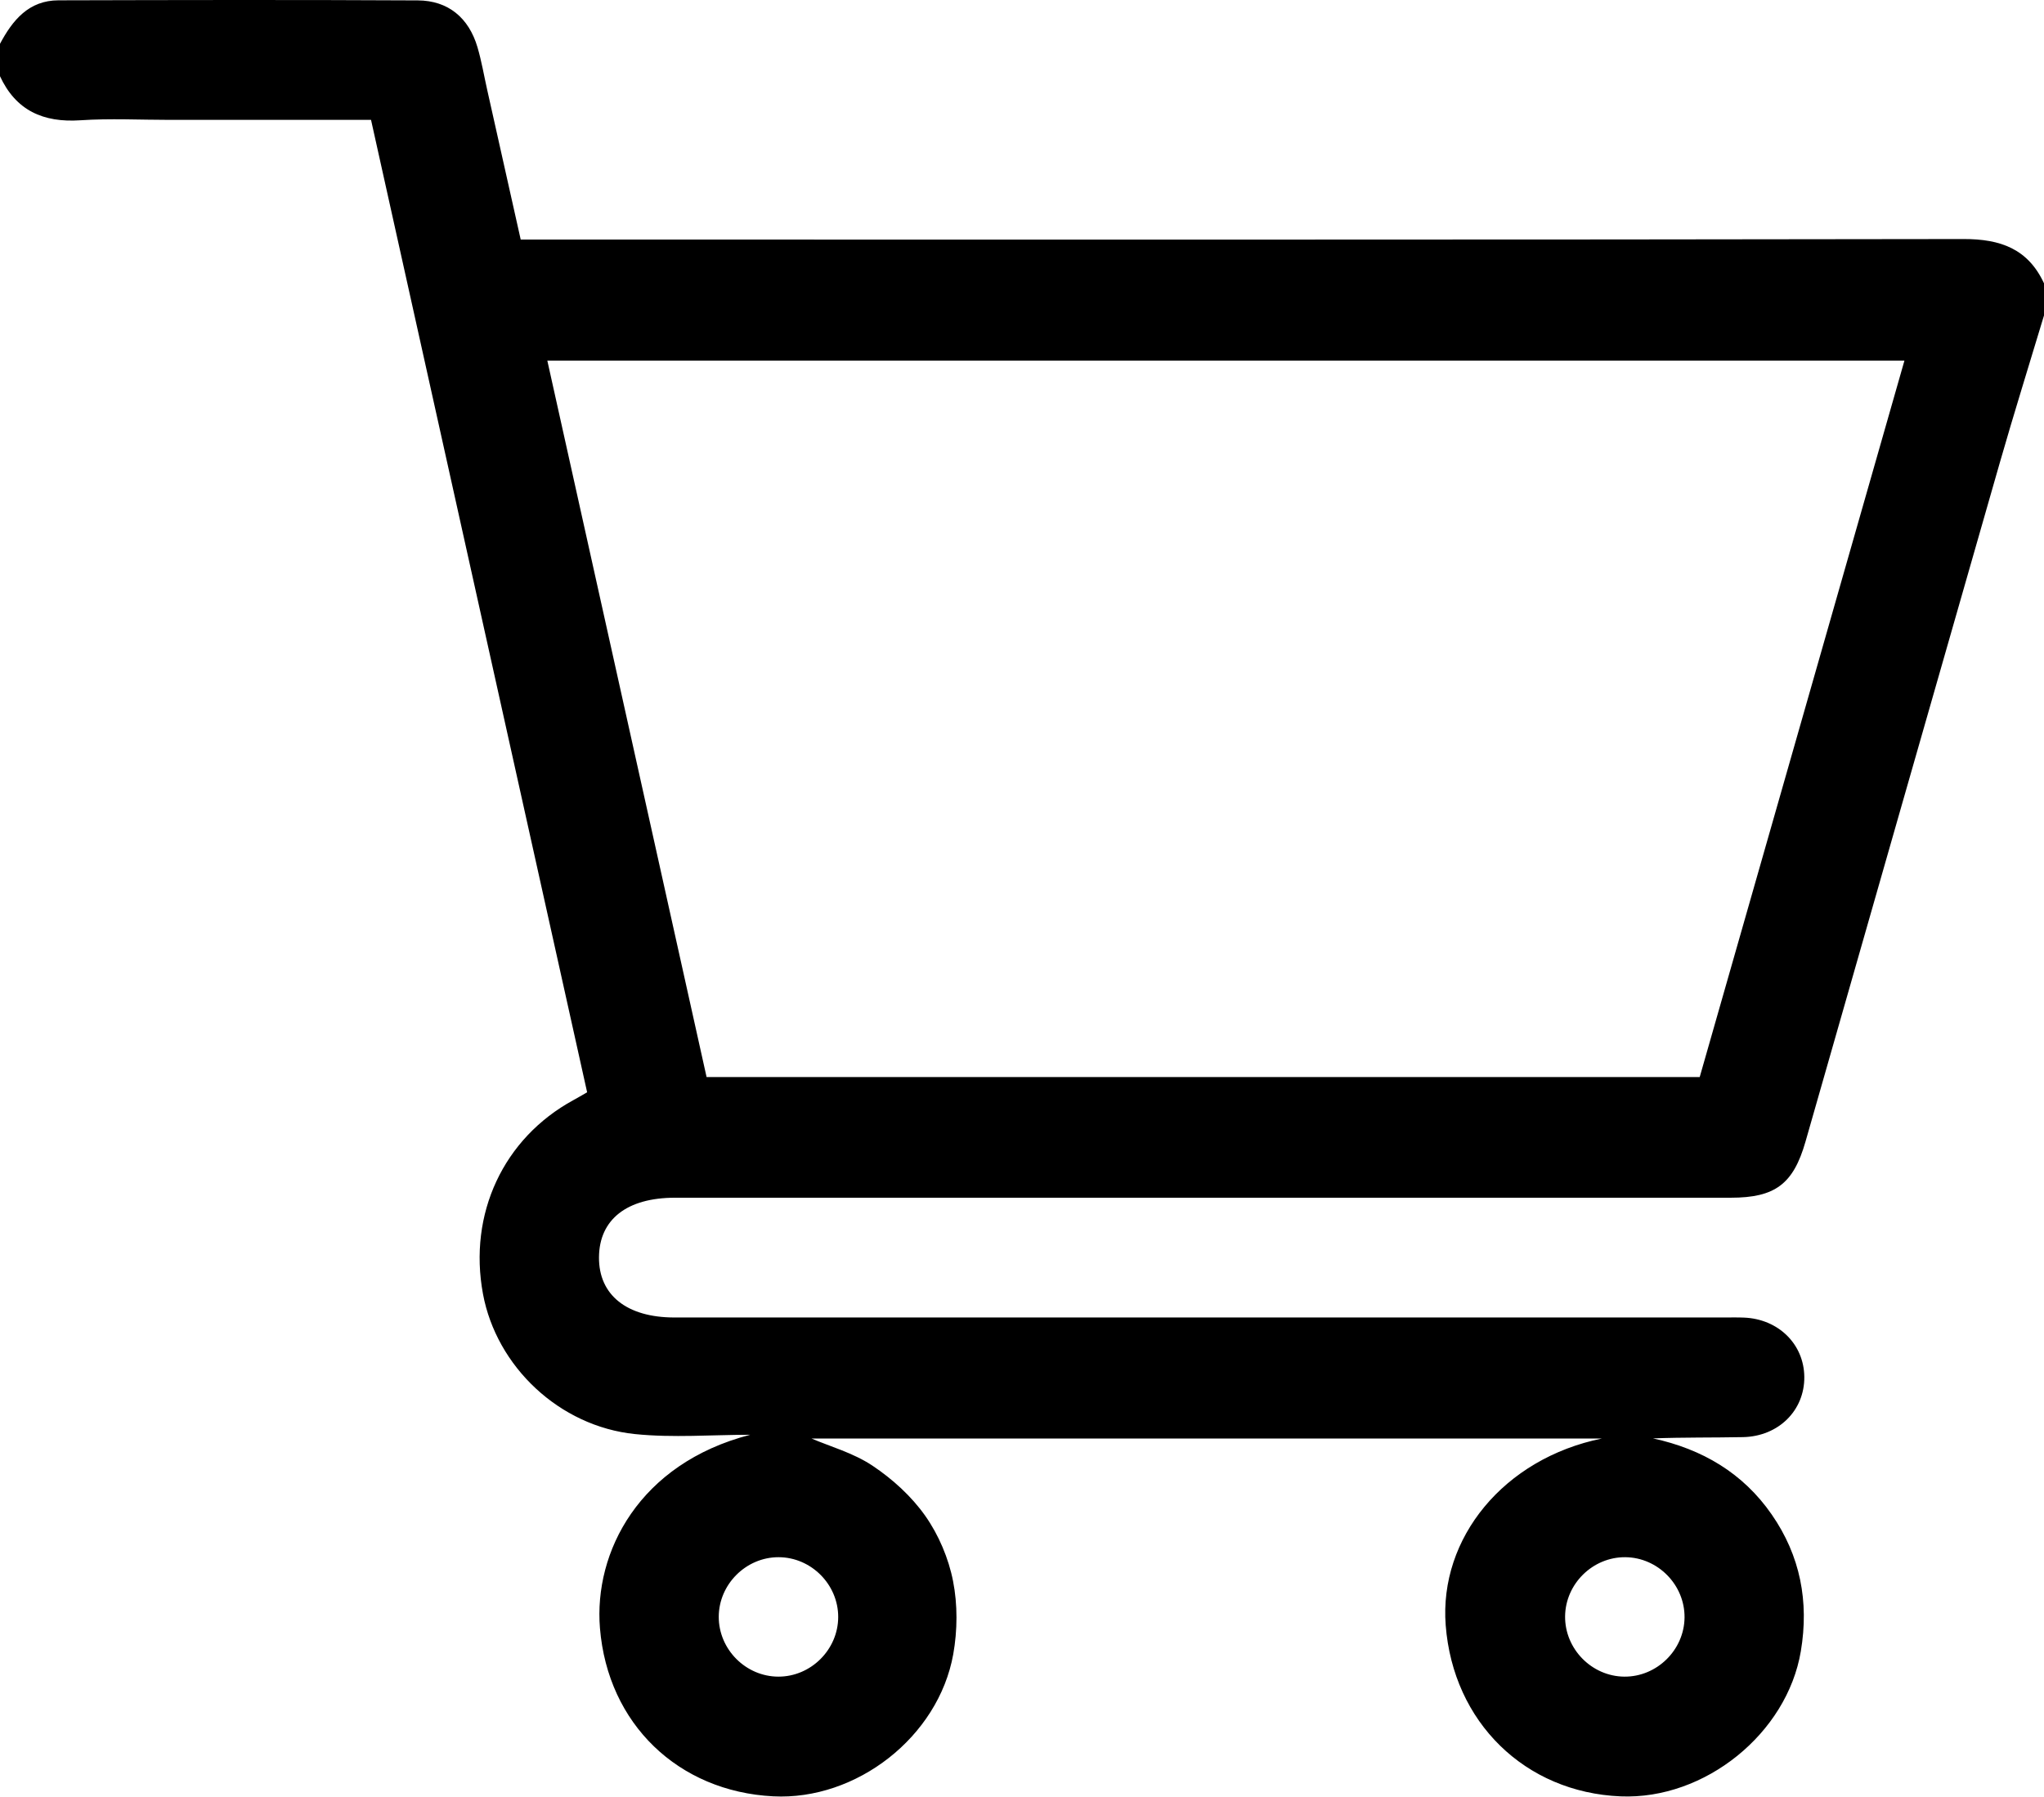
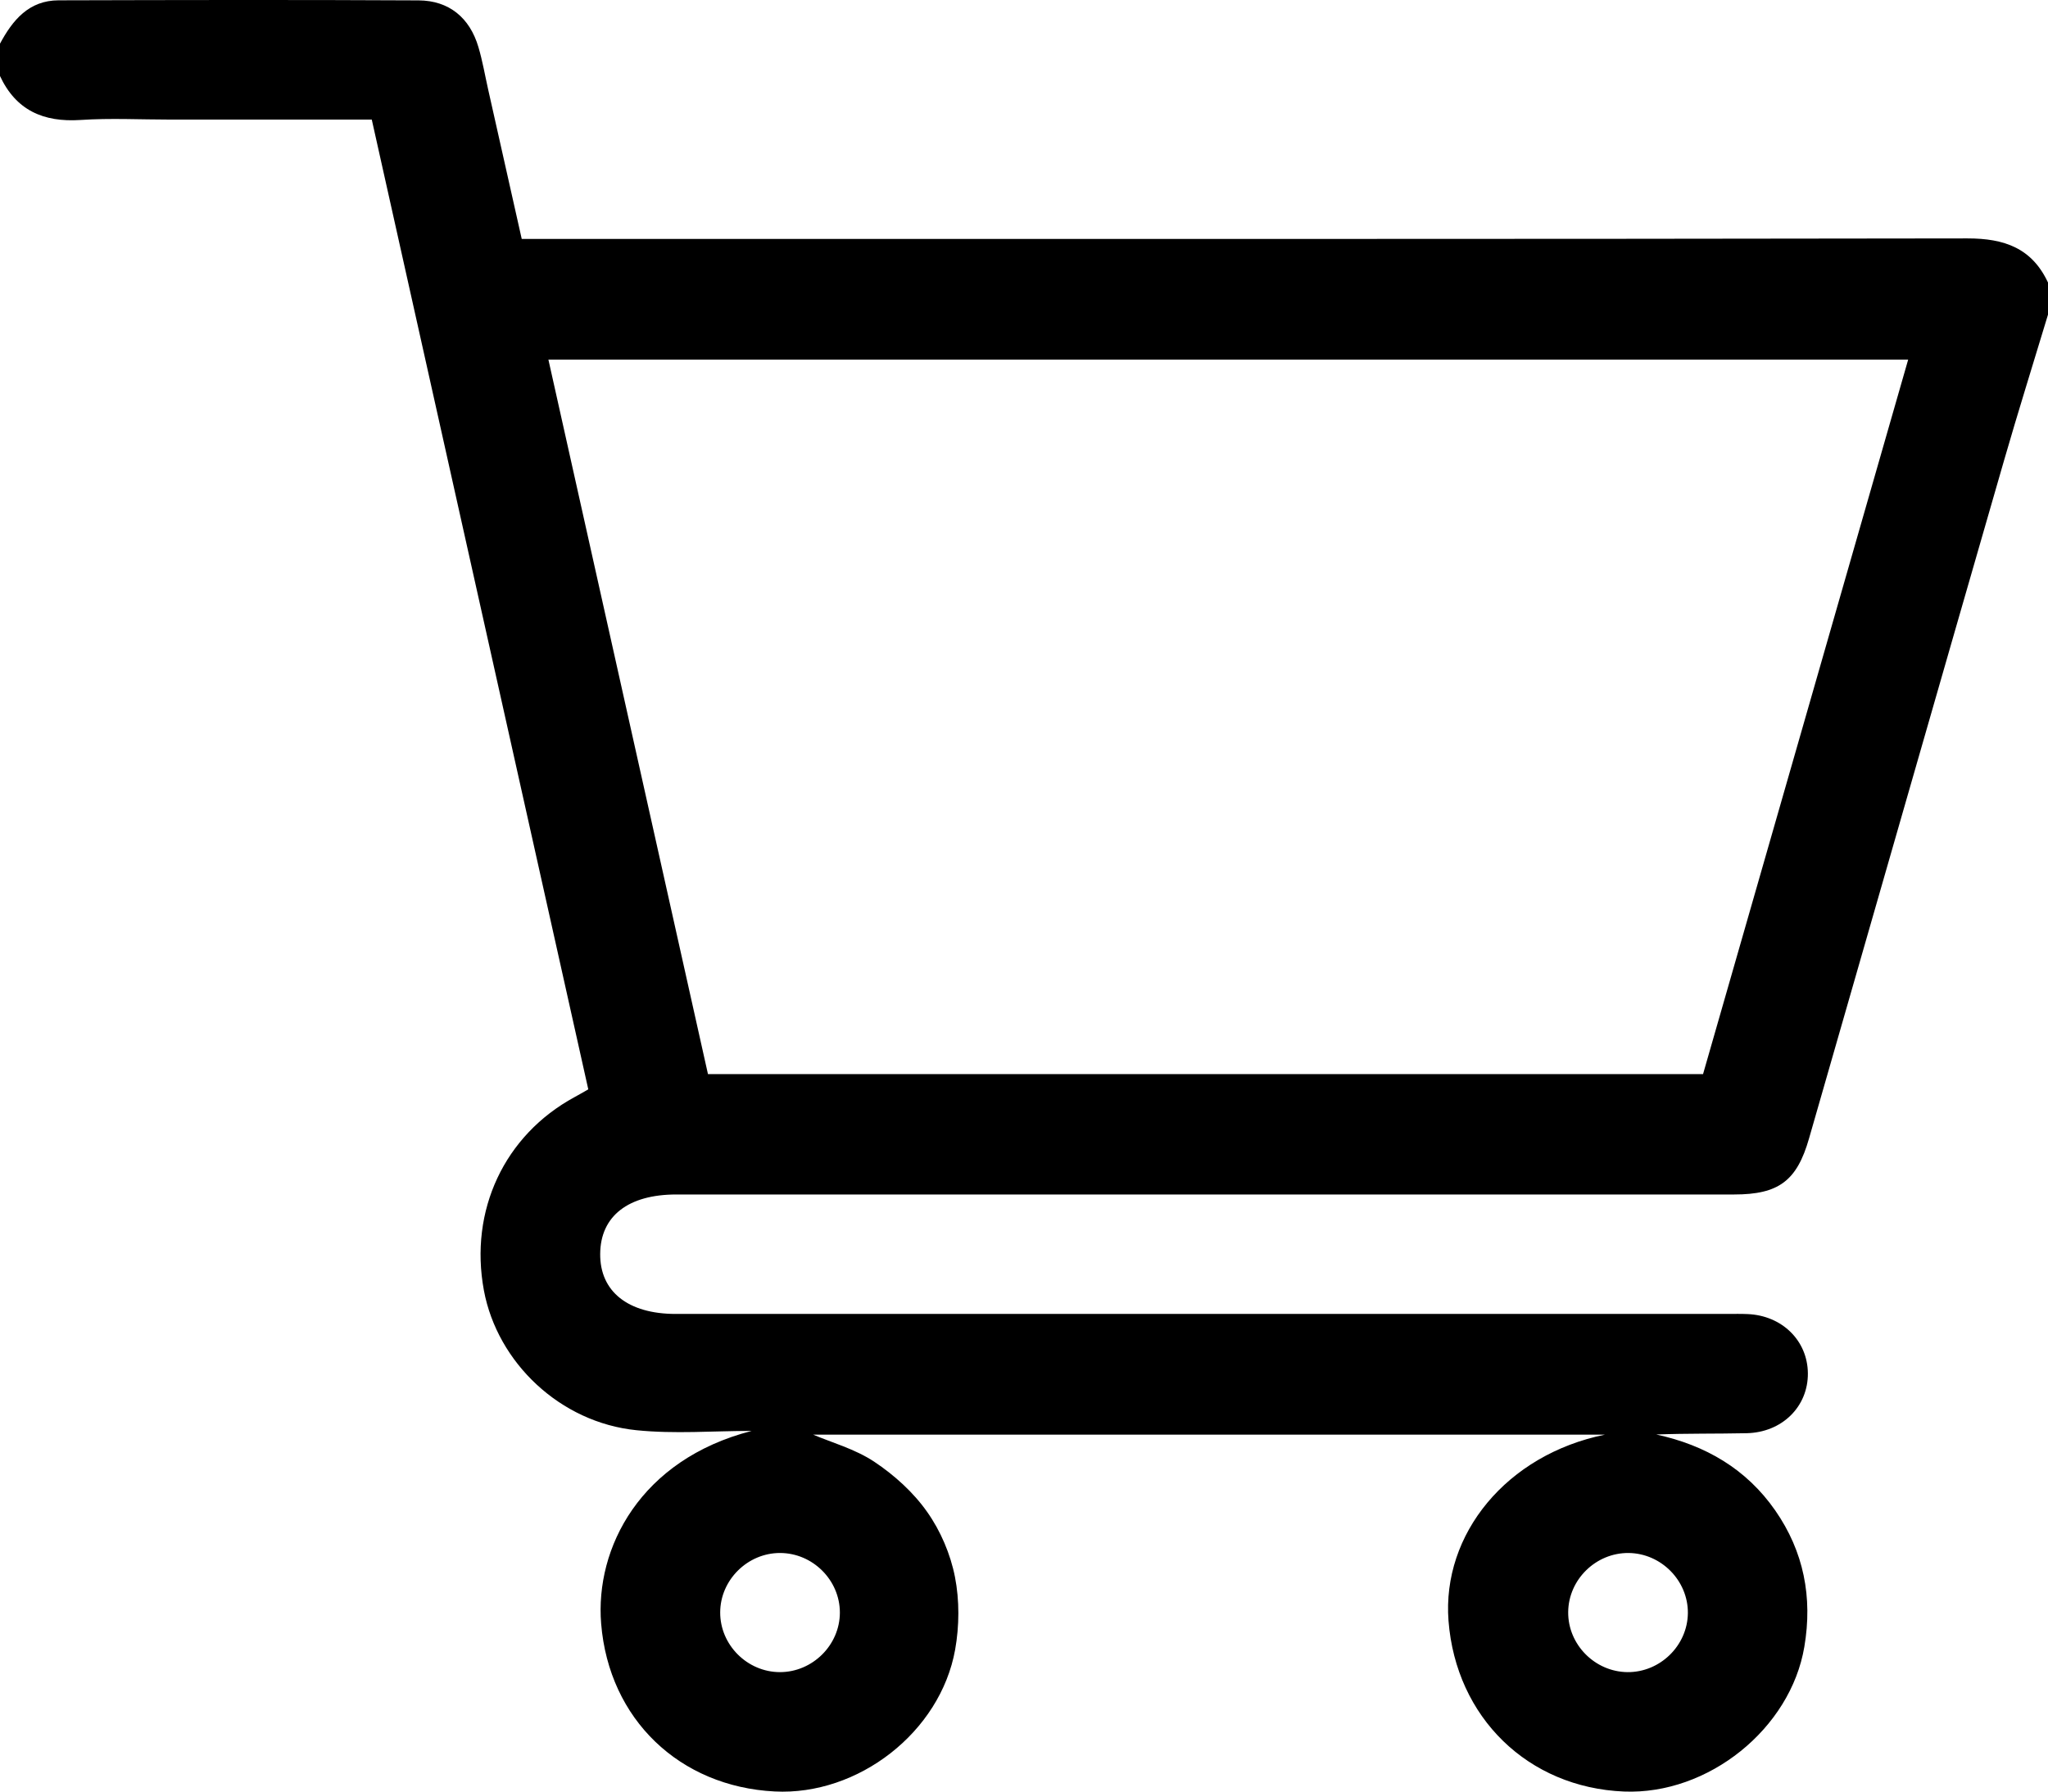
- <svg xmlns="http://www.w3.org/2000/svg" id="Layer_1" data-name="Layer 1" viewBox="0 0 512 450.01">
-   <defs>
-     <style>
-       .cls-1 {
-         stroke-width: 0px;
-       }
-     </style>
-   </defs>
-   <path class="cls-1" d="m512,79.02c-3.67,12.21-7.48,24.38-11,36.64-16.29,56.76-32.49,113.54-48.74,170.31-3.05,10.66-7.63,14.06-18.73,14.06-88.15,0-176.3,0-264.44,0-12.05,0-18.98,5.43-19.05,14.92-.07,9.46,6.97,15.08,18.88,15.08,87.65,0,175.3,0,262.94,0,1.67,0,3.33-.04,5,.03,8.62.35,15.02,6.66,15.1,14.85.08,8.38-6.43,14.9-15.34,15.09-7.49.15-14.98.03-22.56.32,12.34,2.68,22.55,8.68,29.74,19.07,7.15,10.32,9.38,21.81,7.29,34.24-3.45,20.58-24.02,37.23-45.13,36.36-23.97-.99-41.97-18.6-43.83-42.88-1.67-21.78,14.51-41.73,39.13-46.76h-197.99c4.61,1.98,10.47,3.6,15.27,6.8,5.02,3.35,9.79,7.68,13.24,12.59,3.35,4.76,5.83,10.61,6.95,16.33,1.16,5.89,1.11,12.36.05,18.3-3.71,20.75-24.28,36.68-45.11,35.61-23.71-1.21-41.43-18.07-43.39-42.15-1.55-19.01,9.78-41.21,37.64-48.42-9.62,0-19.32.8-28.84-.17-19-1.94-34.73-16.95-38.1-35.11-3.72-20.05,5.12-39,22.67-48.56,1.01-.55,2.01-1.14,3.42-1.95-18.02-81.1-36.05-162.24-54.13-243.59h-50.32c-7.5,0-15.02-.4-22.49.1-9.31.62-16.17-2.44-20.16-11.1v-8C3.15,5.04,7.21.09,14.66.08,44.66,0,74.66-.06,104.66.1c7.61.04,12.77,4.37,14.94,11.72,1.03,3.5,1.64,7.13,2.44,10.7,2.78,12.44,5.57,24.89,8.39,37.49h6.44c118.33,0,236.66.07,354.99-.13,9.28-.02,16.16,2.48,20.16,11.13v8Zm-34.97,11.32H137.1c13.35,60.07,26.62,119.78,39.89,179.46h248.77c17.09-59.82,34.13-119.44,51.28-179.46ZM209.96,405.06c.01-8.16-6.78-14.97-14.94-14.98-8.15-.01-14.97,6.79-14.98,14.94-.01,8.16,6.78,14.97,14.94,14.98,8.16.01,14.97-6.79,14.98-14.94Zm212,.11c.07-8.15-6.67-15.02-14.83-15.09-8.15-.07-15.02,6.67-15.09,14.83-.07,8.15,6.67,15.02,14.83,15.09,8.15.07,15.02-6.67,15.09-14.83Z" />
+ <svg xmlns="http://www.w3.org/2000/svg" width="32" height="28" viewBox="0 0 32 28" fill="none">
+   <path d="M32 4.917C31.771 5.676 31.533 6.434 31.313 7.197C30.294 10.728 29.282 14.261 28.266 17.793C28.076 18.457 27.79 18.668 27.096 18.668C21.586 18.668 16.077 18.668 10.568 18.668C9.815 18.668 9.382 19.006 9.378 19.596C9.373 20.185 9.813 20.535 10.558 20.535C16.036 20.535 21.514 20.535 26.991 20.535C27.096 20.535 27.2 20.532 27.304 20.537C27.843 20.558 28.243 20.951 28.248 21.461C28.253 21.982 27.846 22.388 27.289 22.399C26.821 22.409 26.353 22.401 25.879 22.419C26.65 22.586 27.288 22.959 27.738 23.606C28.184 24.248 28.324 24.963 28.193 25.736C27.978 27.017 26.692 28.053 25.373 27.999C23.875 27.937 22.75 26.841 22.633 25.331C22.529 23.976 23.54 22.734 25.079 22.421H12.704C12.993 22.544 13.359 22.645 13.659 22.844C13.973 23.053 14.271 23.322 14.486 23.628C14.696 23.924 14.851 24.288 14.921 24.644C14.993 25.01 14.99 25.413 14.924 25.782C14.692 27.074 13.406 28.065 12.104 27.998C10.623 27.923 9.515 26.874 9.393 25.376C9.296 24.193 10.004 22.811 11.745 22.363C11.144 22.363 10.538 22.413 9.943 22.352C8.755 22.232 7.772 21.298 7.561 20.168C7.329 18.92 7.881 17.741 8.978 17.146C9.041 17.112 9.104 17.075 9.192 17.025C8.066 11.979 6.939 6.93 5.809 1.869H2.664C2.195 1.869 1.725 1.844 1.258 1.875C0.676 1.913 0.248 1.723 -0.002 1.184V0.686C0.197 0.314 0.451 0.006 0.916 0.005C2.791 3.80318e-05 4.666 -0.004 6.541 0.006C7.017 0.009 7.34 0.278 7.475 0.735C7.54 0.953 7.578 1.179 7.628 1.401C7.801 2.175 7.976 2.95 8.152 3.734H8.555C15.95 3.734 23.346 3.738 30.741 3.726C31.321 3.725 31.751 3.88 32.001 4.418V4.916L32 4.917ZM29.814 5.621H8.569C9.403 9.359 10.233 13.074 11.062 16.787H26.61C27.678 13.065 28.743 9.356 29.815 5.621H29.814ZM13.123 25.203C13.123 24.695 12.699 24.272 12.189 24.271C11.68 24.27 11.253 24.694 11.253 25.201C11.252 25.708 11.676 26.132 12.186 26.133C12.696 26.133 13.122 25.71 13.123 25.203ZM26.373 25.21C26.377 24.703 25.956 24.276 25.446 24.271C24.936 24.267 24.507 24.686 24.503 25.194C24.498 25.701 24.919 26.128 25.43 26.133C25.939 26.137 26.368 25.718 26.373 25.21Z" fill="black" />
</svg>
